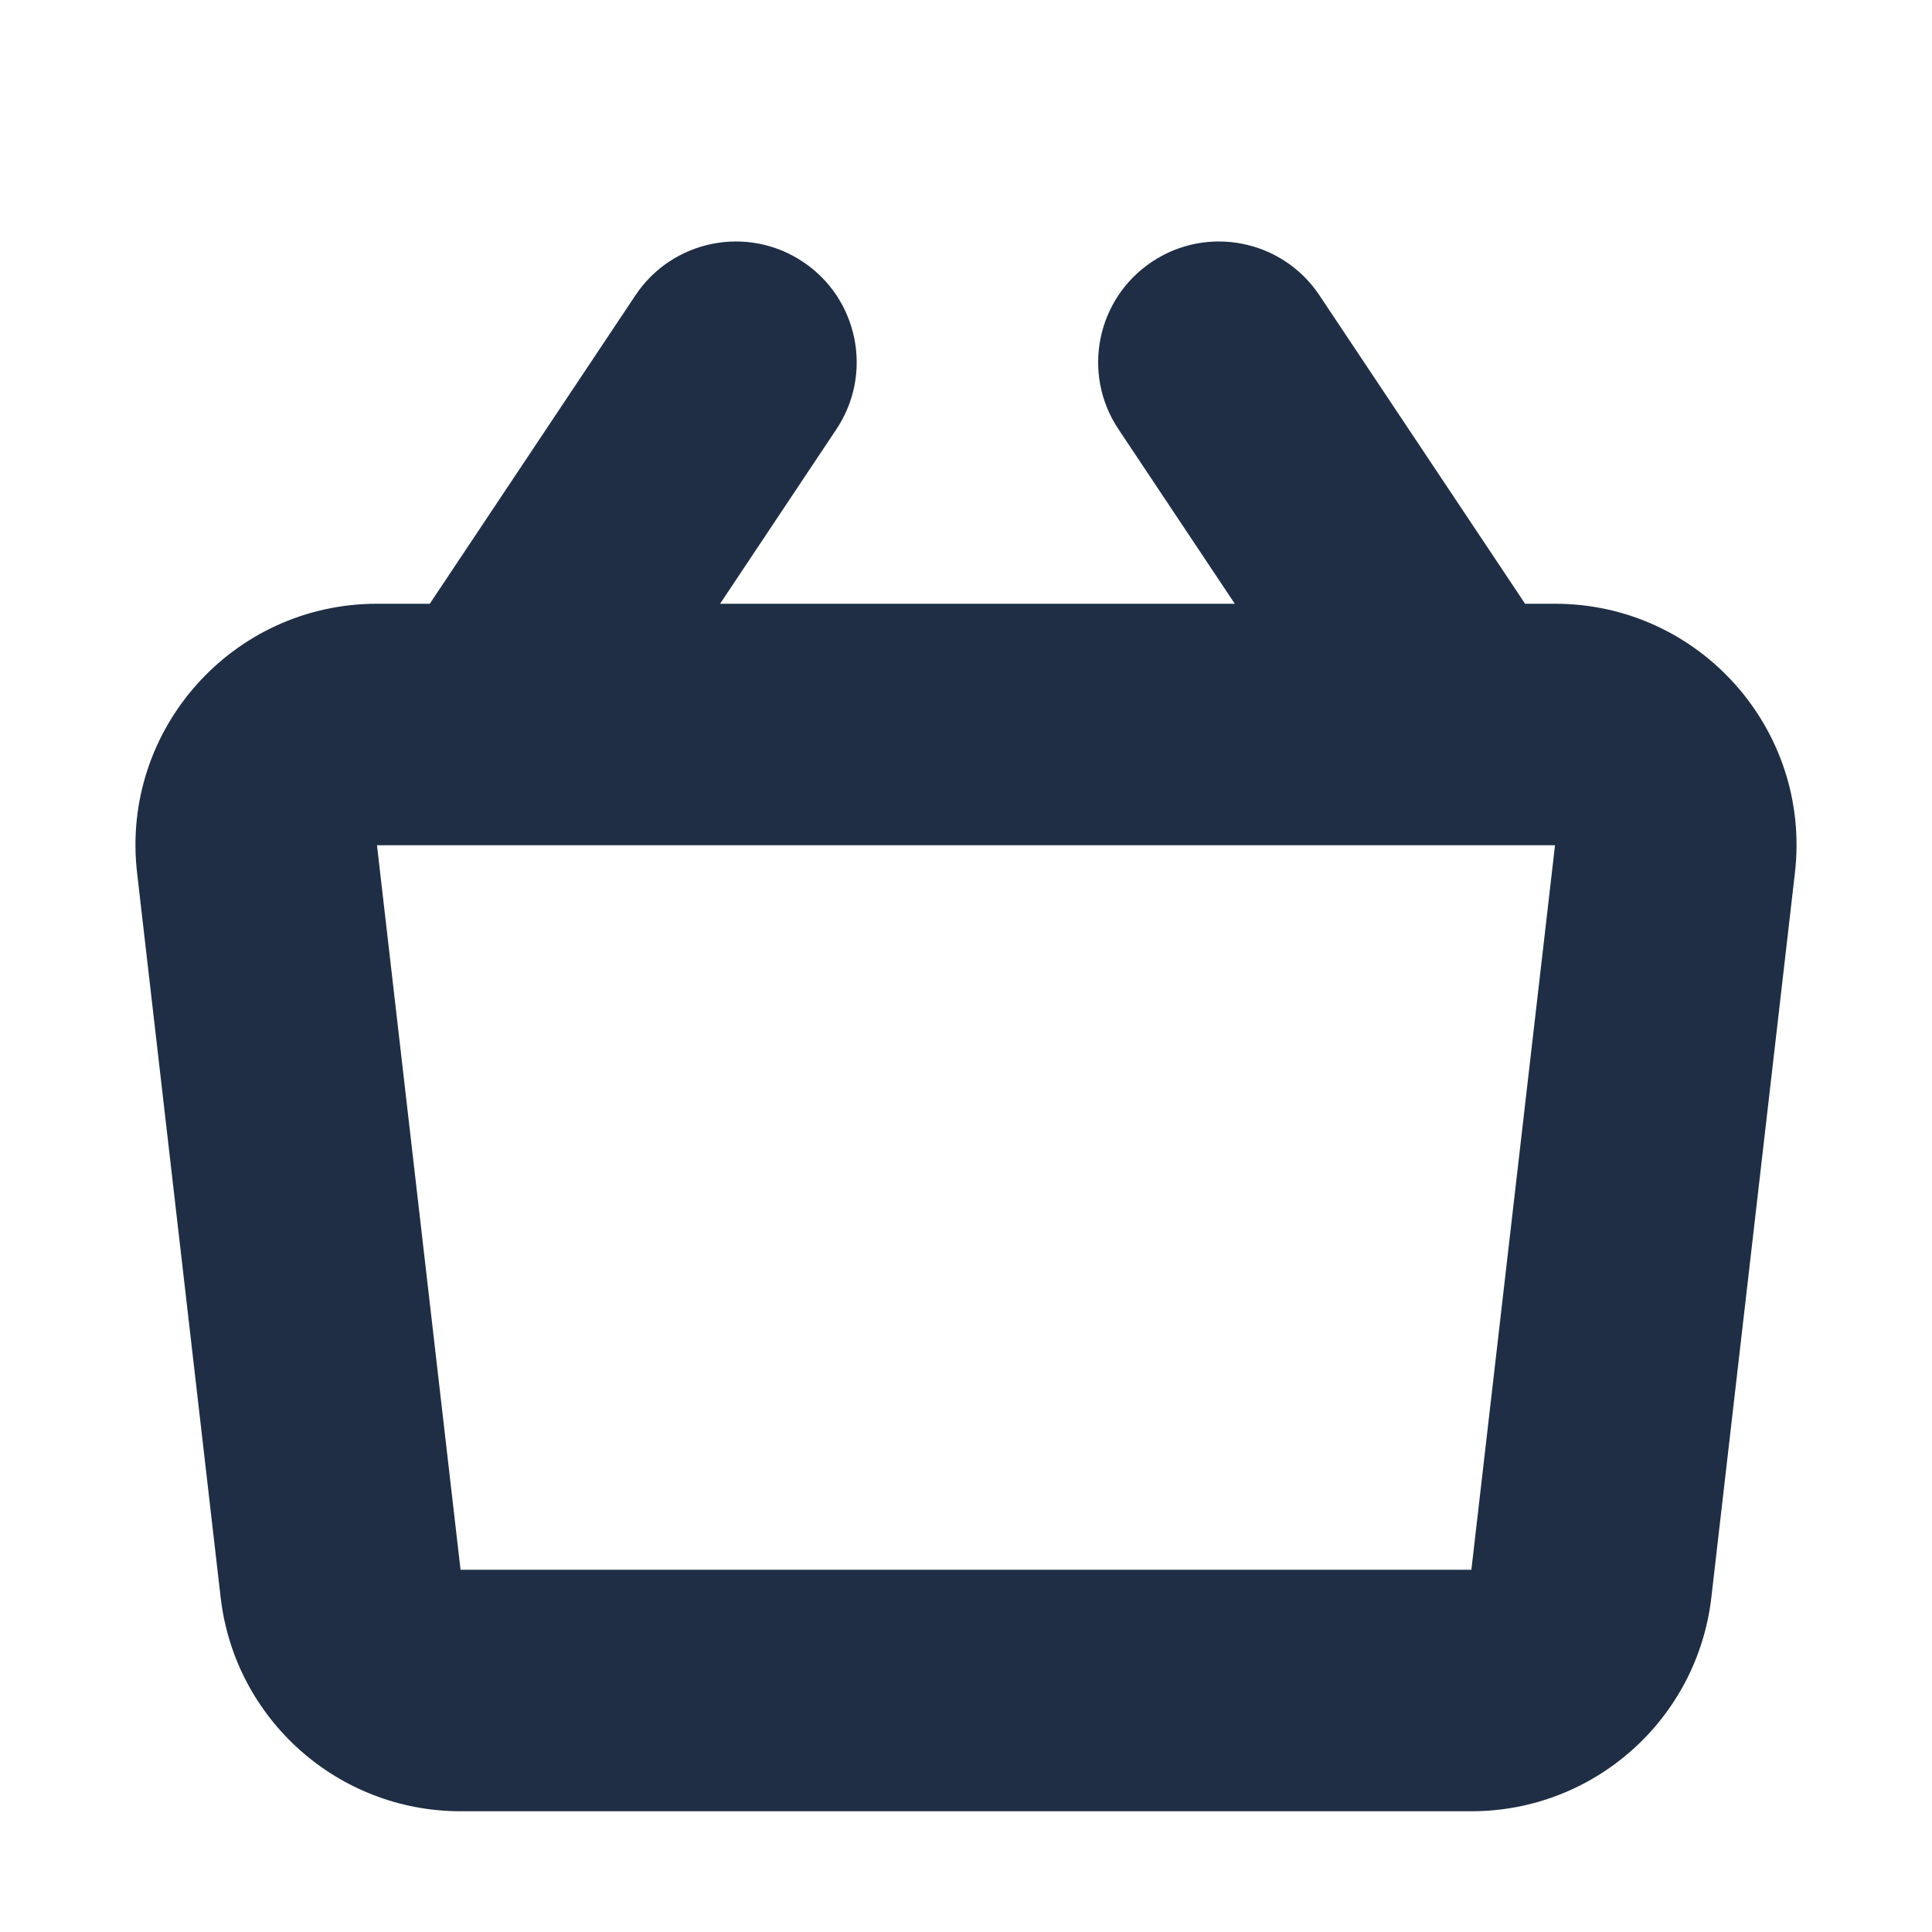
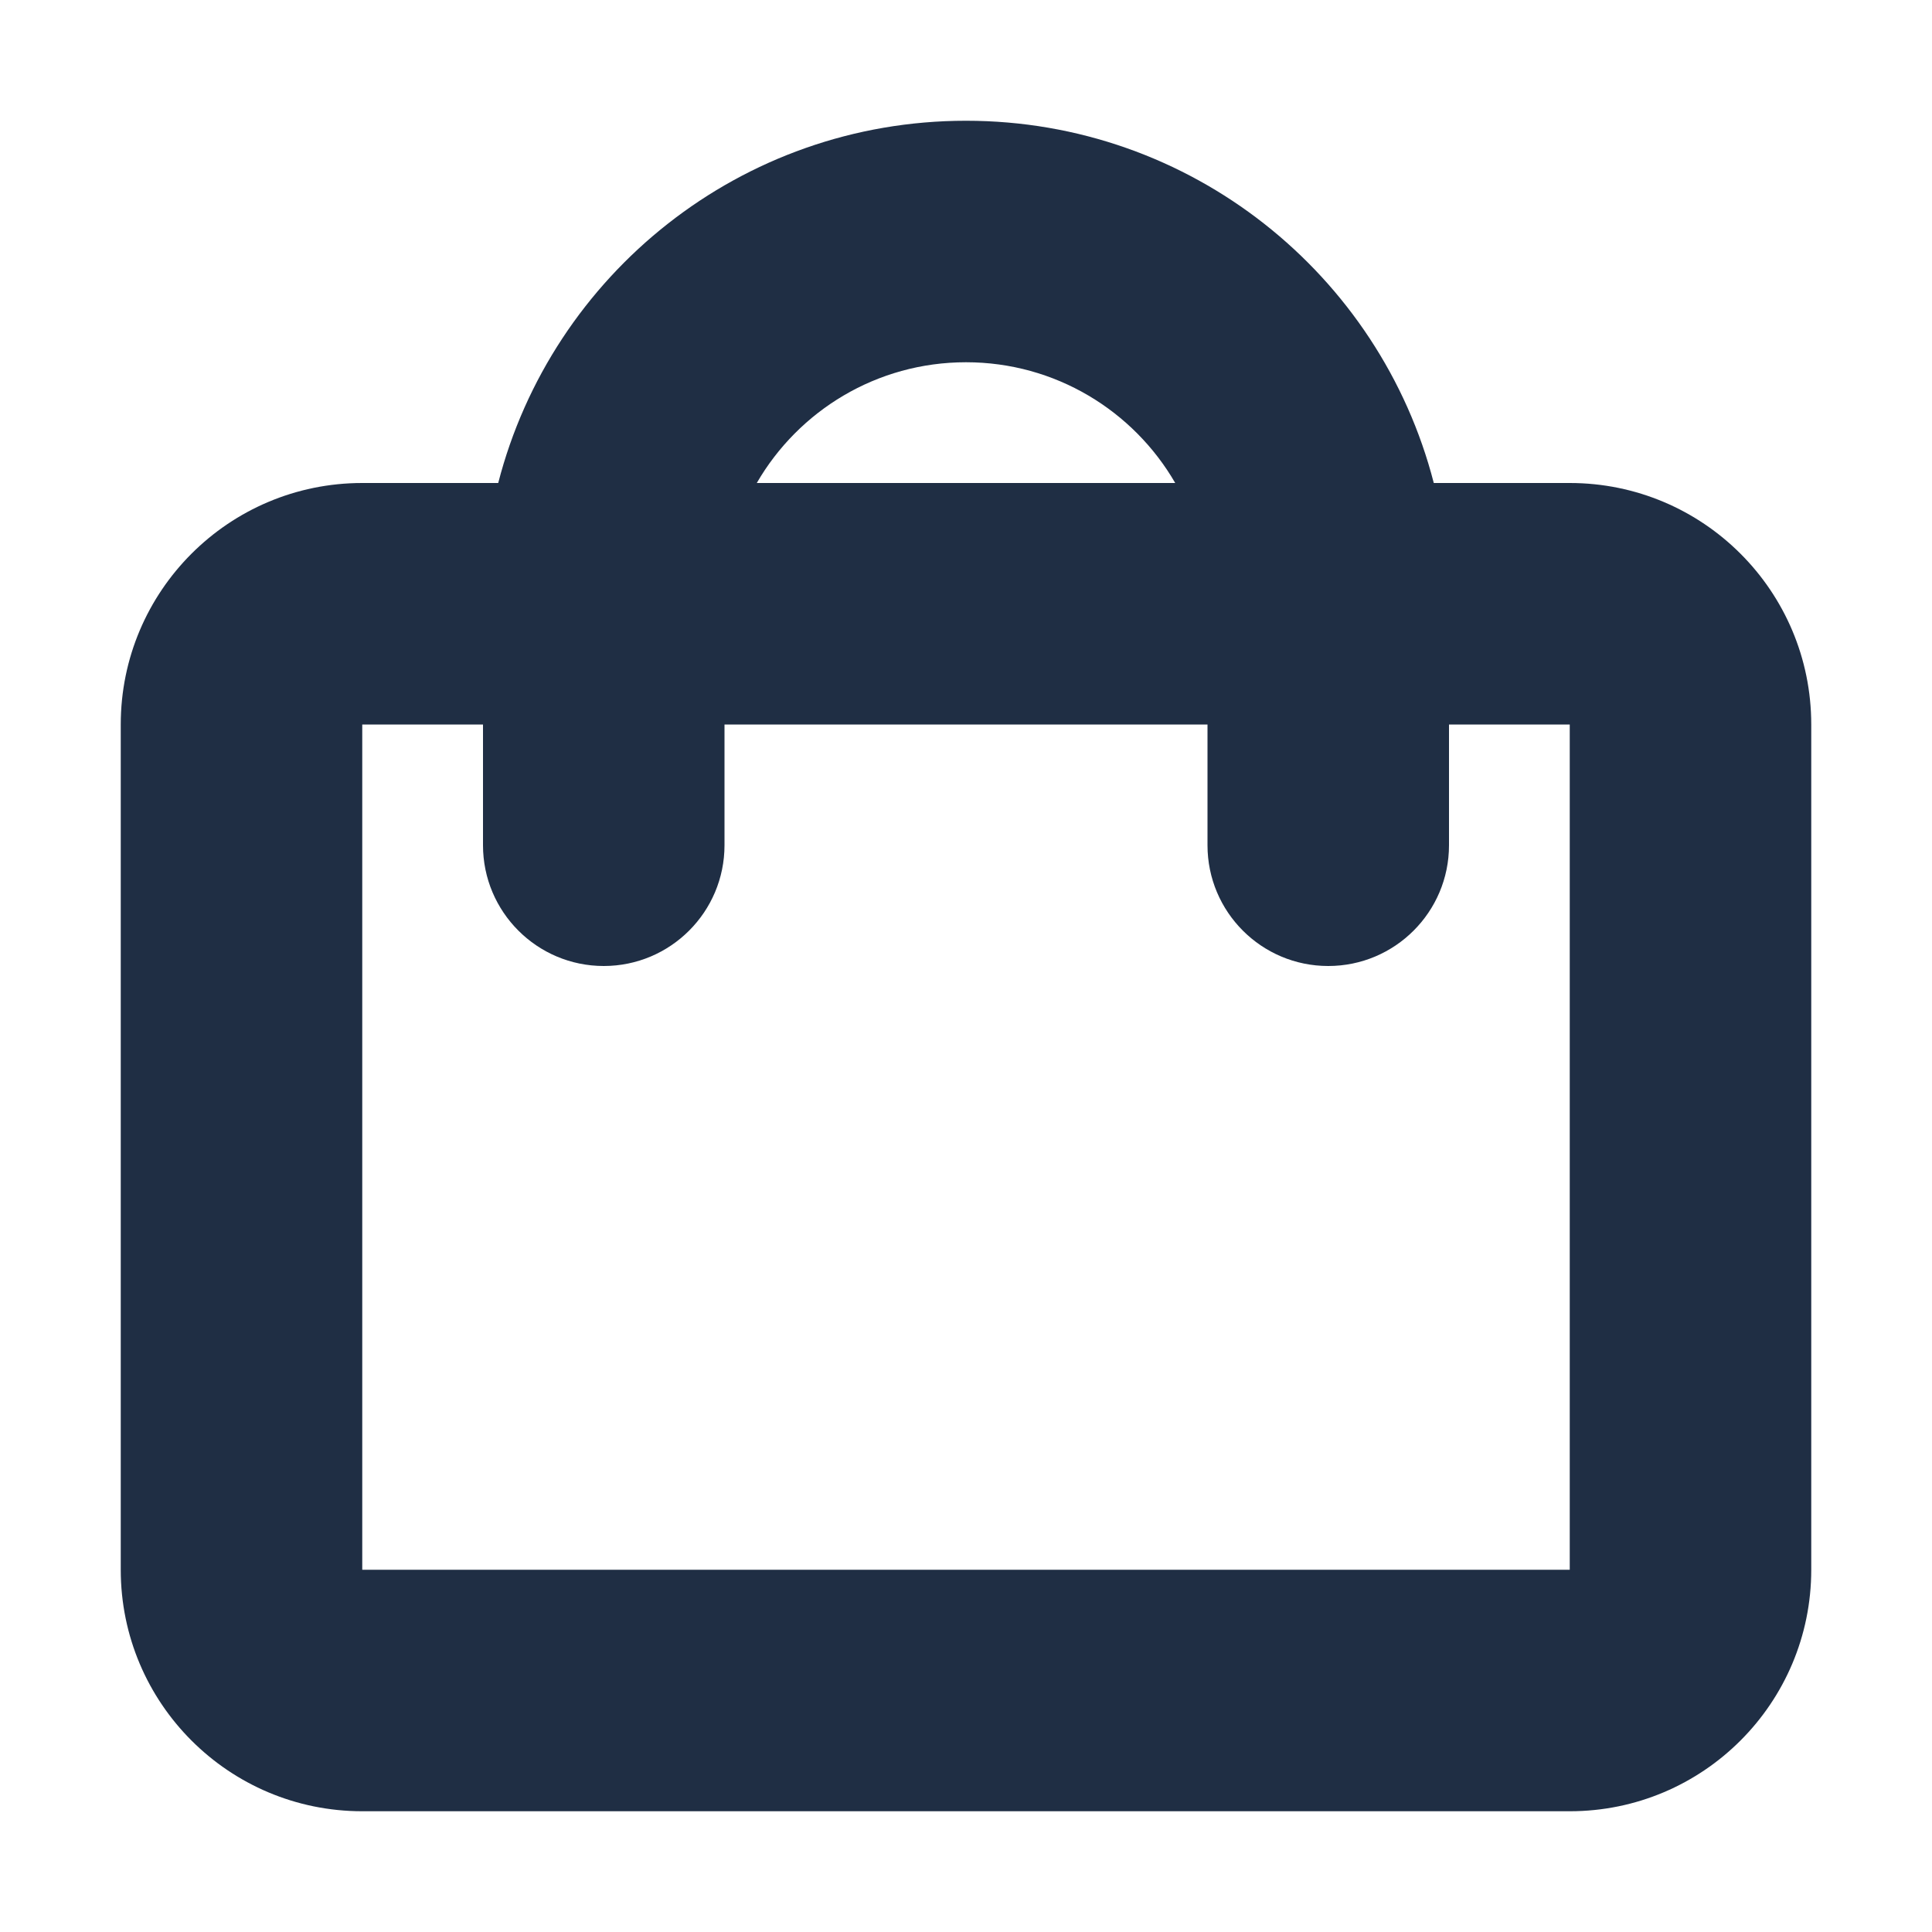
<svg xmlns="http://www.w3.org/2000/svg" width="24" height="24" viewBox="0 0 24 24" fill="none">
-   <path fill-rule="evenodd" clip-rule="evenodd" d="M9.974 3.252C10.663 3.711 10.85 4.643 10.39 5.332L8.945 7.5L15.339 7.5L13.894 5.332C13.434 4.643 13.62 3.712 14.31 3.252C14.999 2.792 15.931 2.979 16.39 3.668L18.945 7.5H19.317C21.11 7.5 22.503 9.062 22.297 10.844L21.259 19.844C21.084 21.358 19.802 22.5 18.278 22.5H5.721C4.198 22.5 2.916 21.358 2.741 19.844L1.703 10.844C1.497 9.063 2.89 7.5 4.683 7.5H5.339L7.894 3.668C8.353 2.979 9.285 2.792 9.974 3.252ZM18.123 10.5C18.137 10.5 18.15 10.5 18.163 10.5H19.317L18.278 19.5H5.721L4.683 10.5H6.121C6.134 10.5 6.147 10.5 6.16 10.5L18.123 10.5Z" fill="#1F2E44" />
+   <path fill-rule="evenodd" clip-rule="evenodd" d="M6.189 6C6.855 3.412 9.204 1.5 12 1.5C14.796 1.5 17.145 3.412 17.811 6H19.5C21.157 6 22.5 7.343 22.5 9V19.5C22.5 21.157 21.157 22.5 19.5 22.5H4.5C2.843 22.5 1.5 21.157 1.5 19.5V9C1.5 7.343 2.843 6 4.5 6H6.189ZM9.401 6C9.92 5.103 10.89 4.5 12 4.5C13.11 4.5 14.08 5.103 14.599 6L9.401 6ZM6 9V10.5C6 11.328 6.672 12 7.5 12C8.328 12 9 11.328 9 10.5V9L15 9V10.5C15 11.328 15.671 12 16.5 12C17.328 12 18 11.328 18 10.5V9H19.5V19.5H4.5V9H6Z" fill="#1F2E44" />
</svg>
